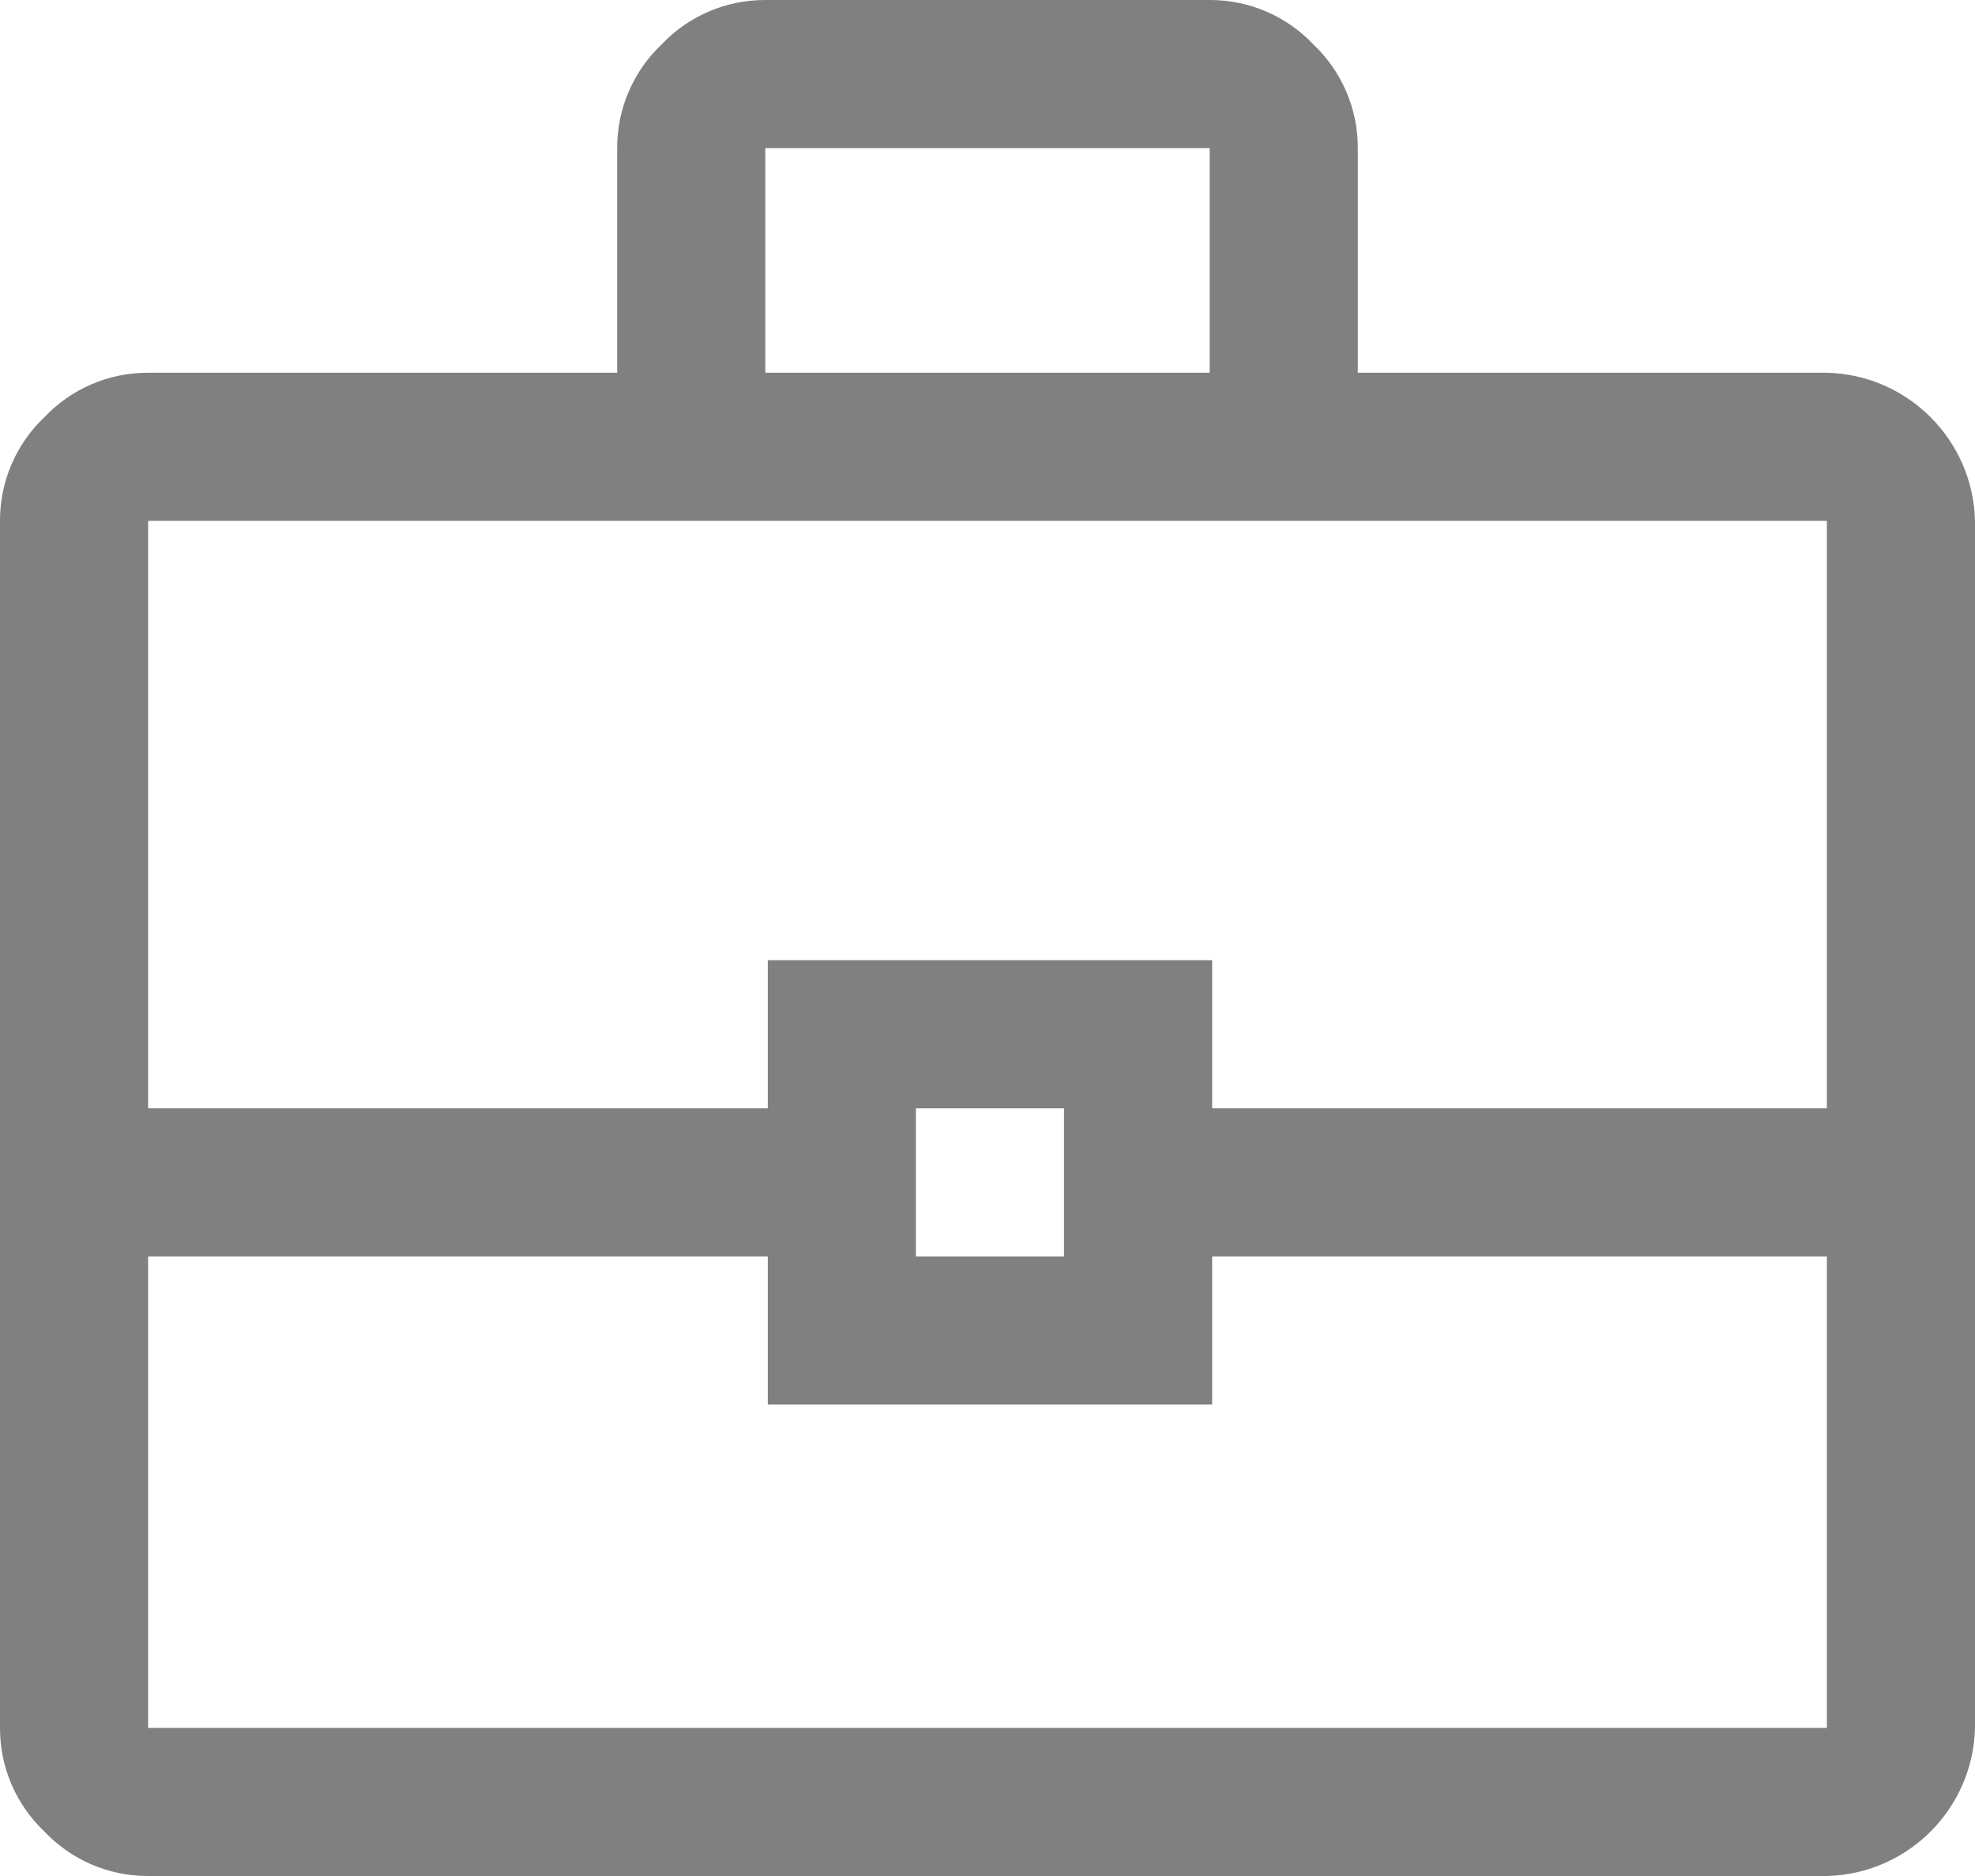
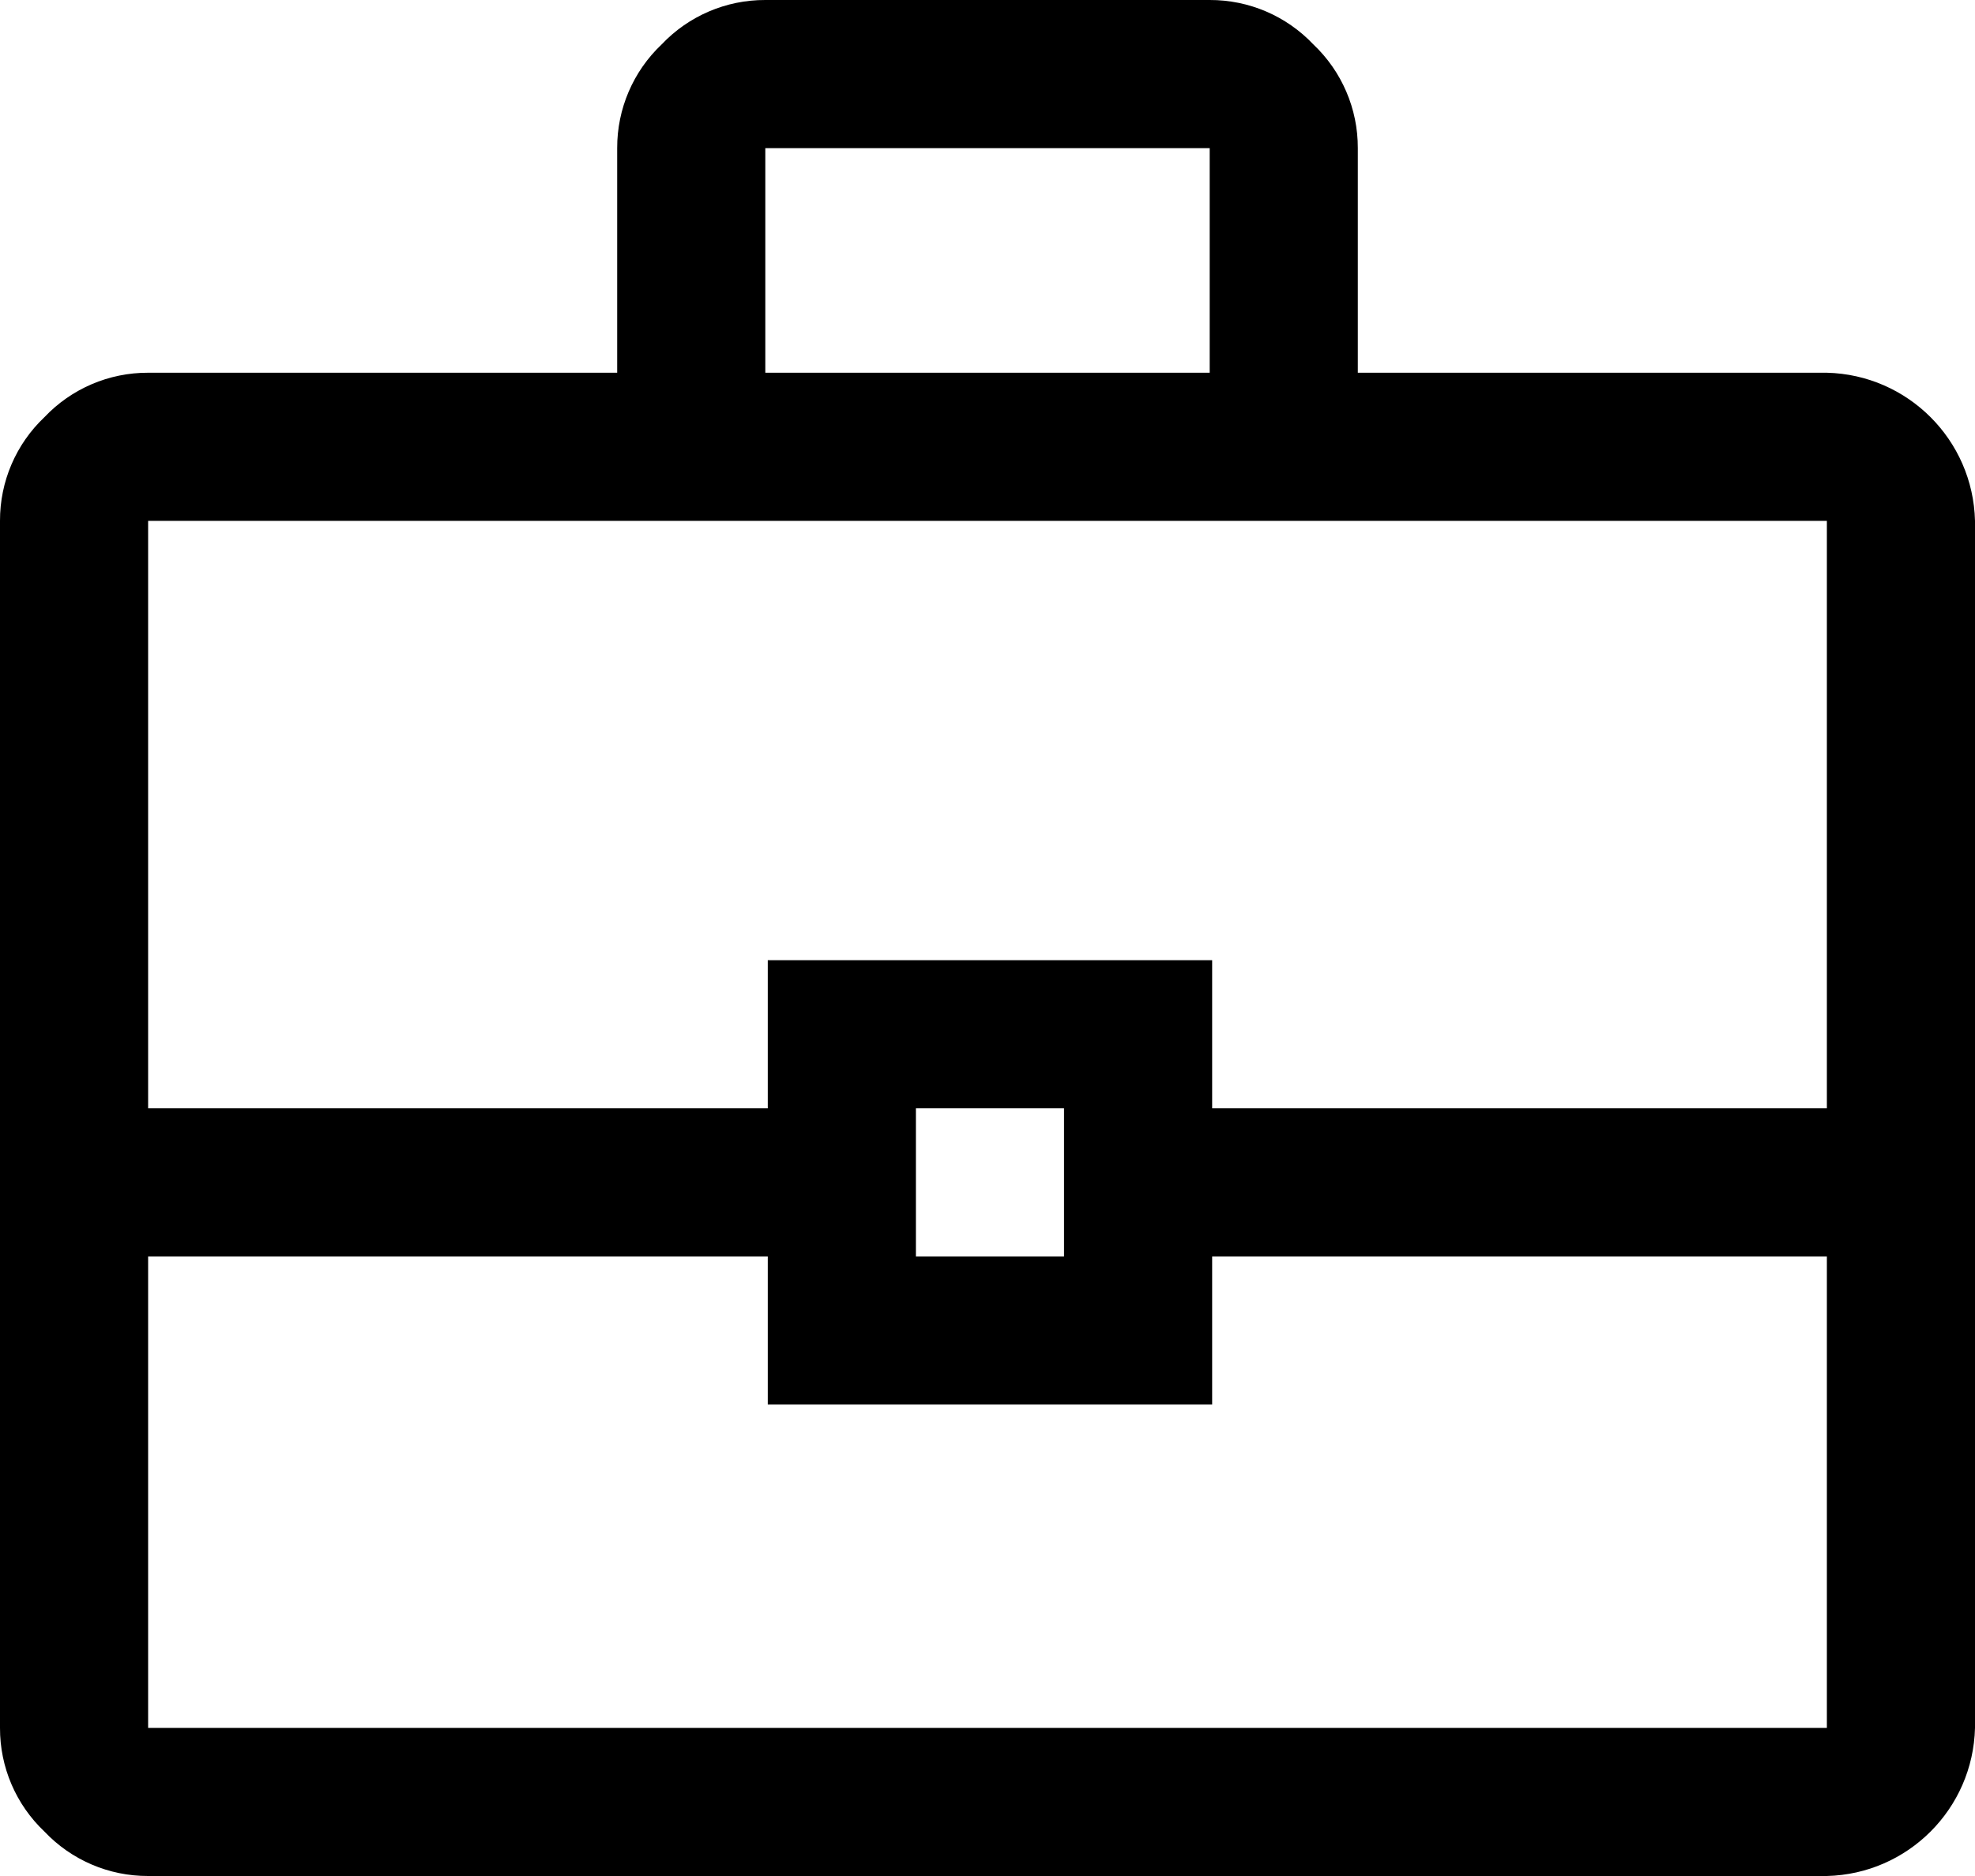
<svg xmlns="http://www.w3.org/2000/svg" width="20" height="19" viewBox="0 0 20 19">
-   <path id="business_center_FILL0_wght400_GRAD0_opsz48" d="M5.5,23a1.439,1.439,0,0,1-1.05-.45A1.439,1.439,0,0,1,4,21.5V9.275a1.439,1.439,0,0,1,.45-1.05,1.439,1.439,0,0,1,1.05-.45h4.75V5.5a1.439,1.439,0,0,1,.45-1.05A1.439,1.439,0,0,1,11.75,4h4.5a1.439,1.439,0,0,1,1.05.45,1.439,1.439,0,0,1,.45,1.05V7.775H22.5a1.538,1.538,0,0,1,1.5,1.5V21.5A1.538,1.538,0,0,1,22.5,23ZM11.75,7.775h4.5V5.5h-4.5Zm10.75,8.95H16.275v1.5h-4.5v-1.5H5.5V21.5h17Zm-9.225,0h1.5v-1.5h-1.5ZM5.5,15.225h6.275v-1.5h4.5v1.5H22.5V9.275H5.5ZM14,15.975Z" transform="translate(-4 -4)" fill="gray" />
+   <path id="business_center_FILL0_wght400_GRAD0_opsz48" d="M5.5,23a1.439,1.439,0,0,1-1.05-.45A1.439,1.439,0,0,1,4,21.5V9.275a1.439,1.439,0,0,1,.45-1.05,1.439,1.439,0,0,1,1.05-.45h4.75V5.5a1.439,1.439,0,0,1,.45-1.05A1.439,1.439,0,0,1,11.75,4h4.5a1.439,1.439,0,0,1,1.05.45,1.439,1.439,0,0,1,.45,1.05V7.775H22.5a1.538,1.538,0,0,1,1.5,1.5V21.5A1.538,1.538,0,0,1,22.5,23ZM11.75,7.775h4.5V5.5h-4.5Zm10.75,8.95H16.275v1.5h-4.5v-1.5H5.5V21.5h17Zm-9.225,0h1.5v-1.5h-1.5ZM5.5,15.225h6.275v-1.5h4.5v1.5H22.5V9.275H5.5ZM14,15.975Z" transform="translate(-4 -4)" />
</svg>
